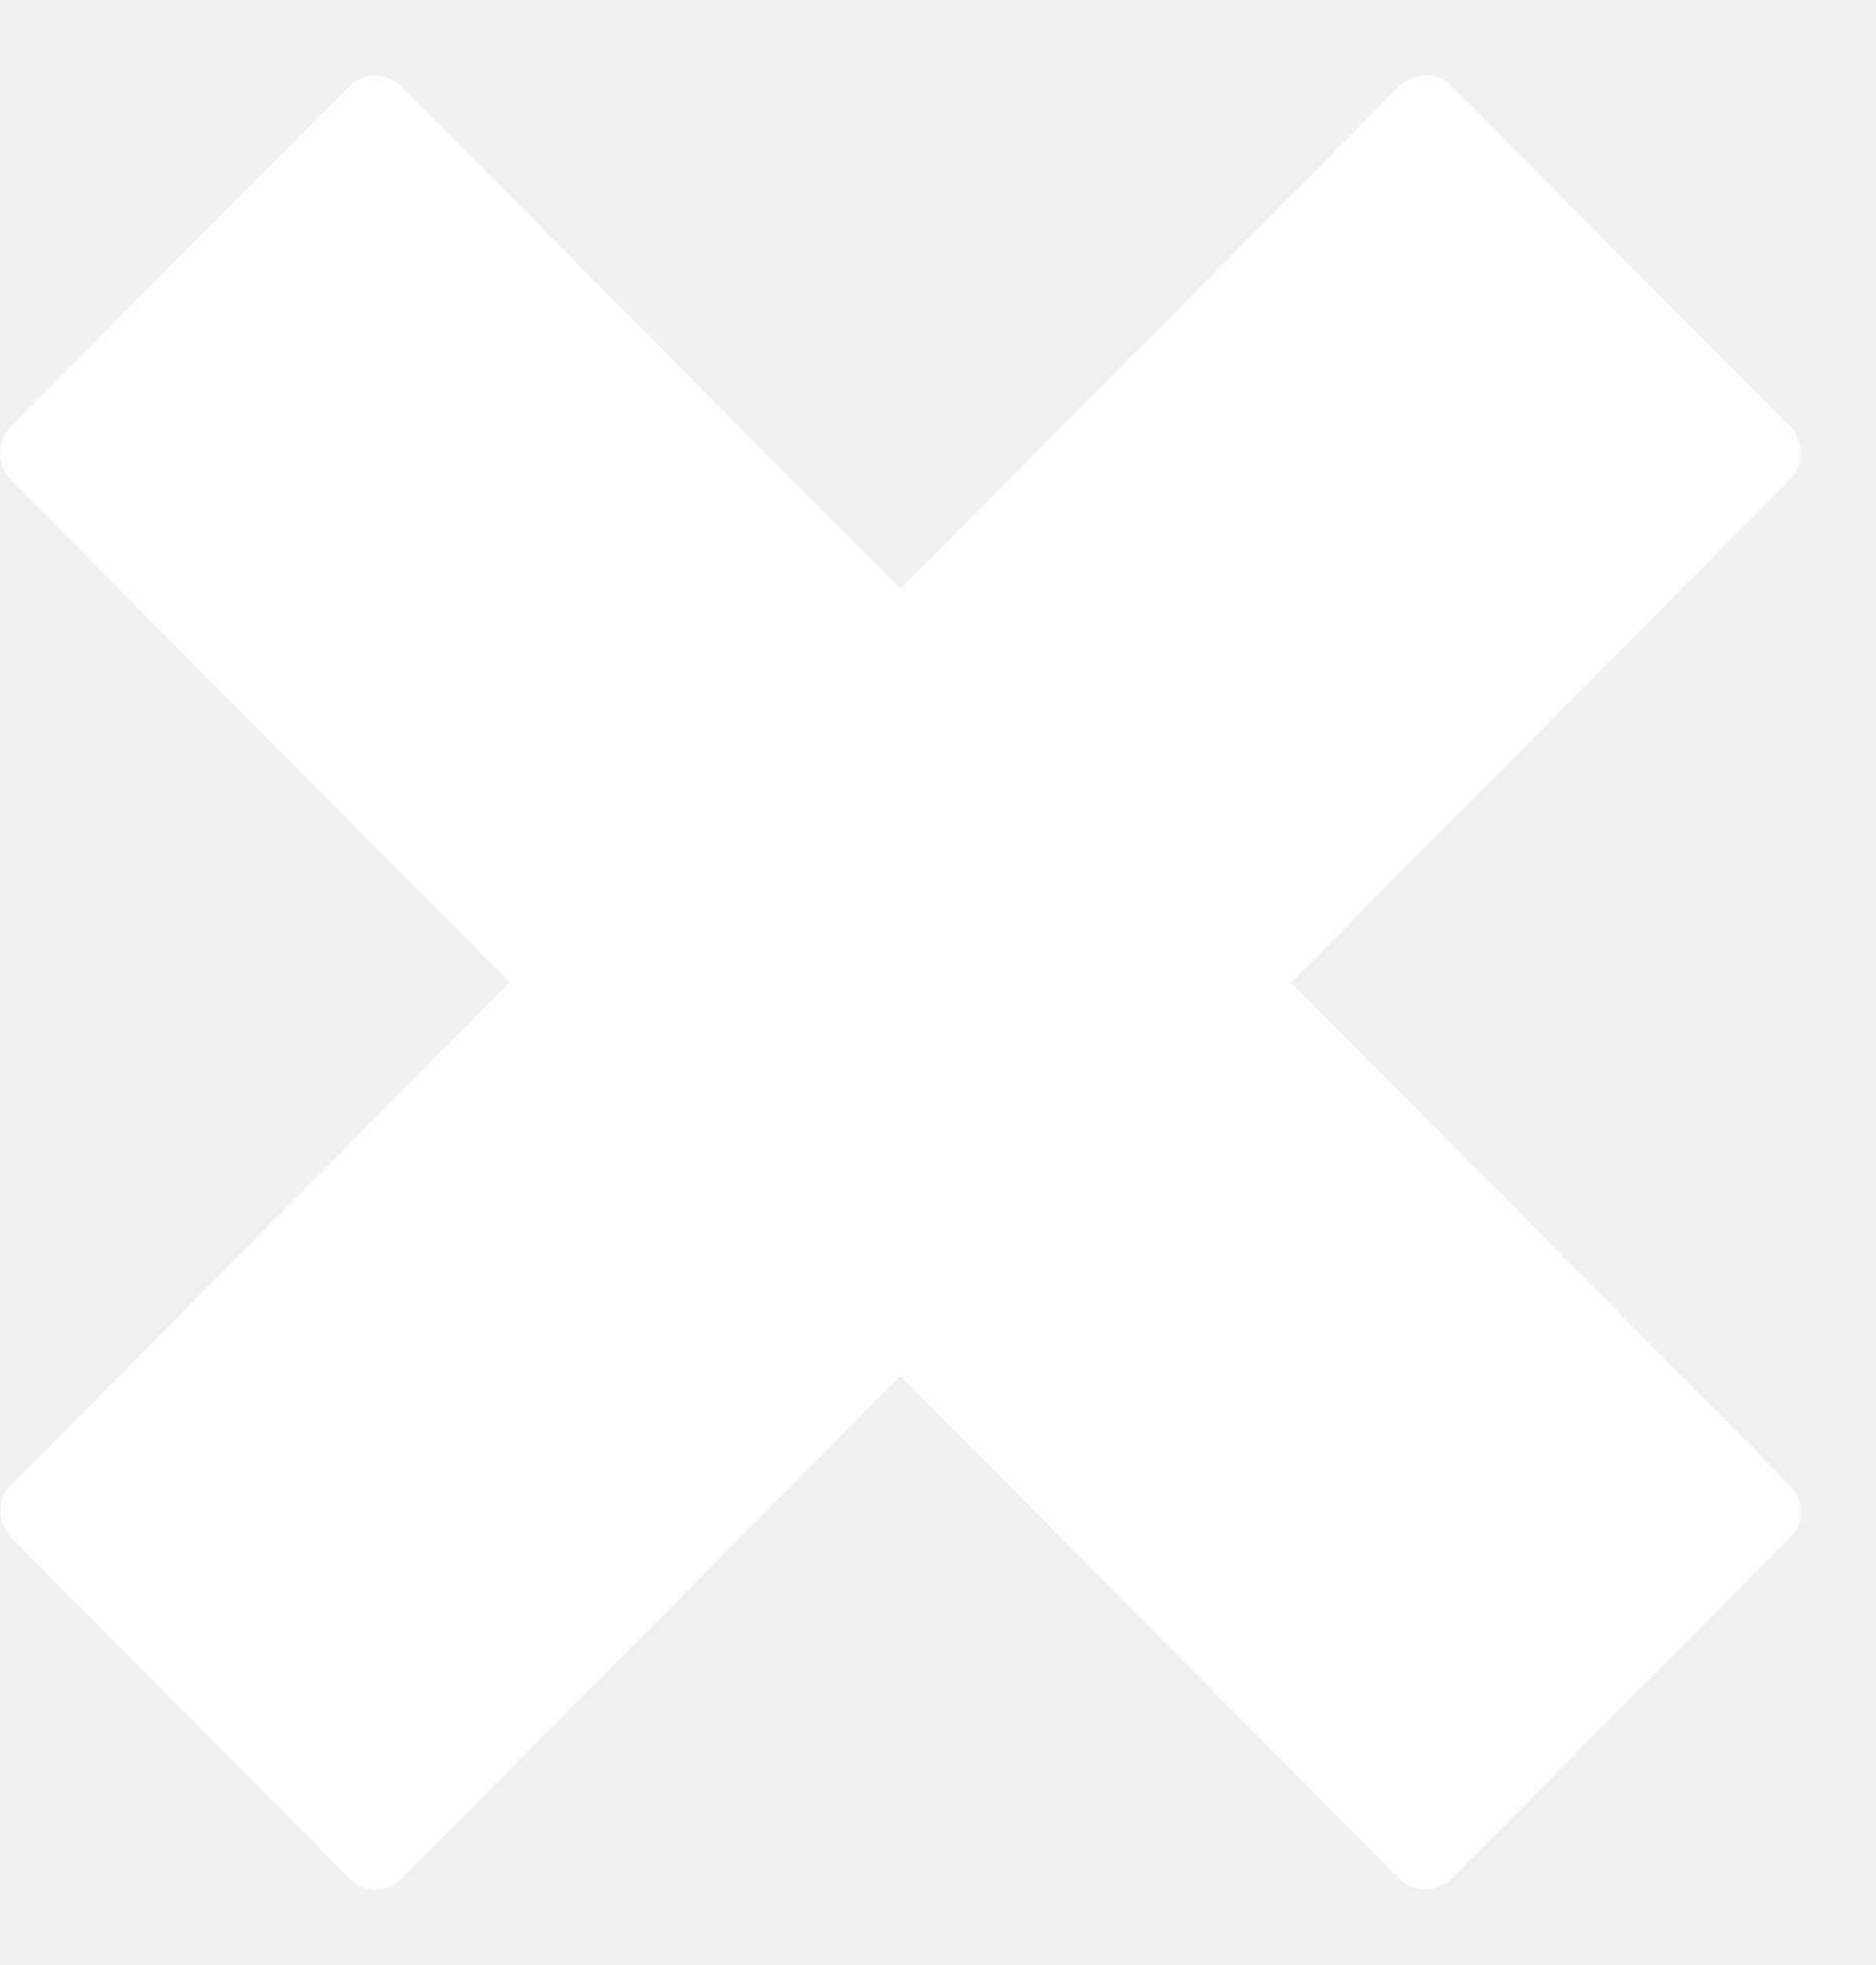
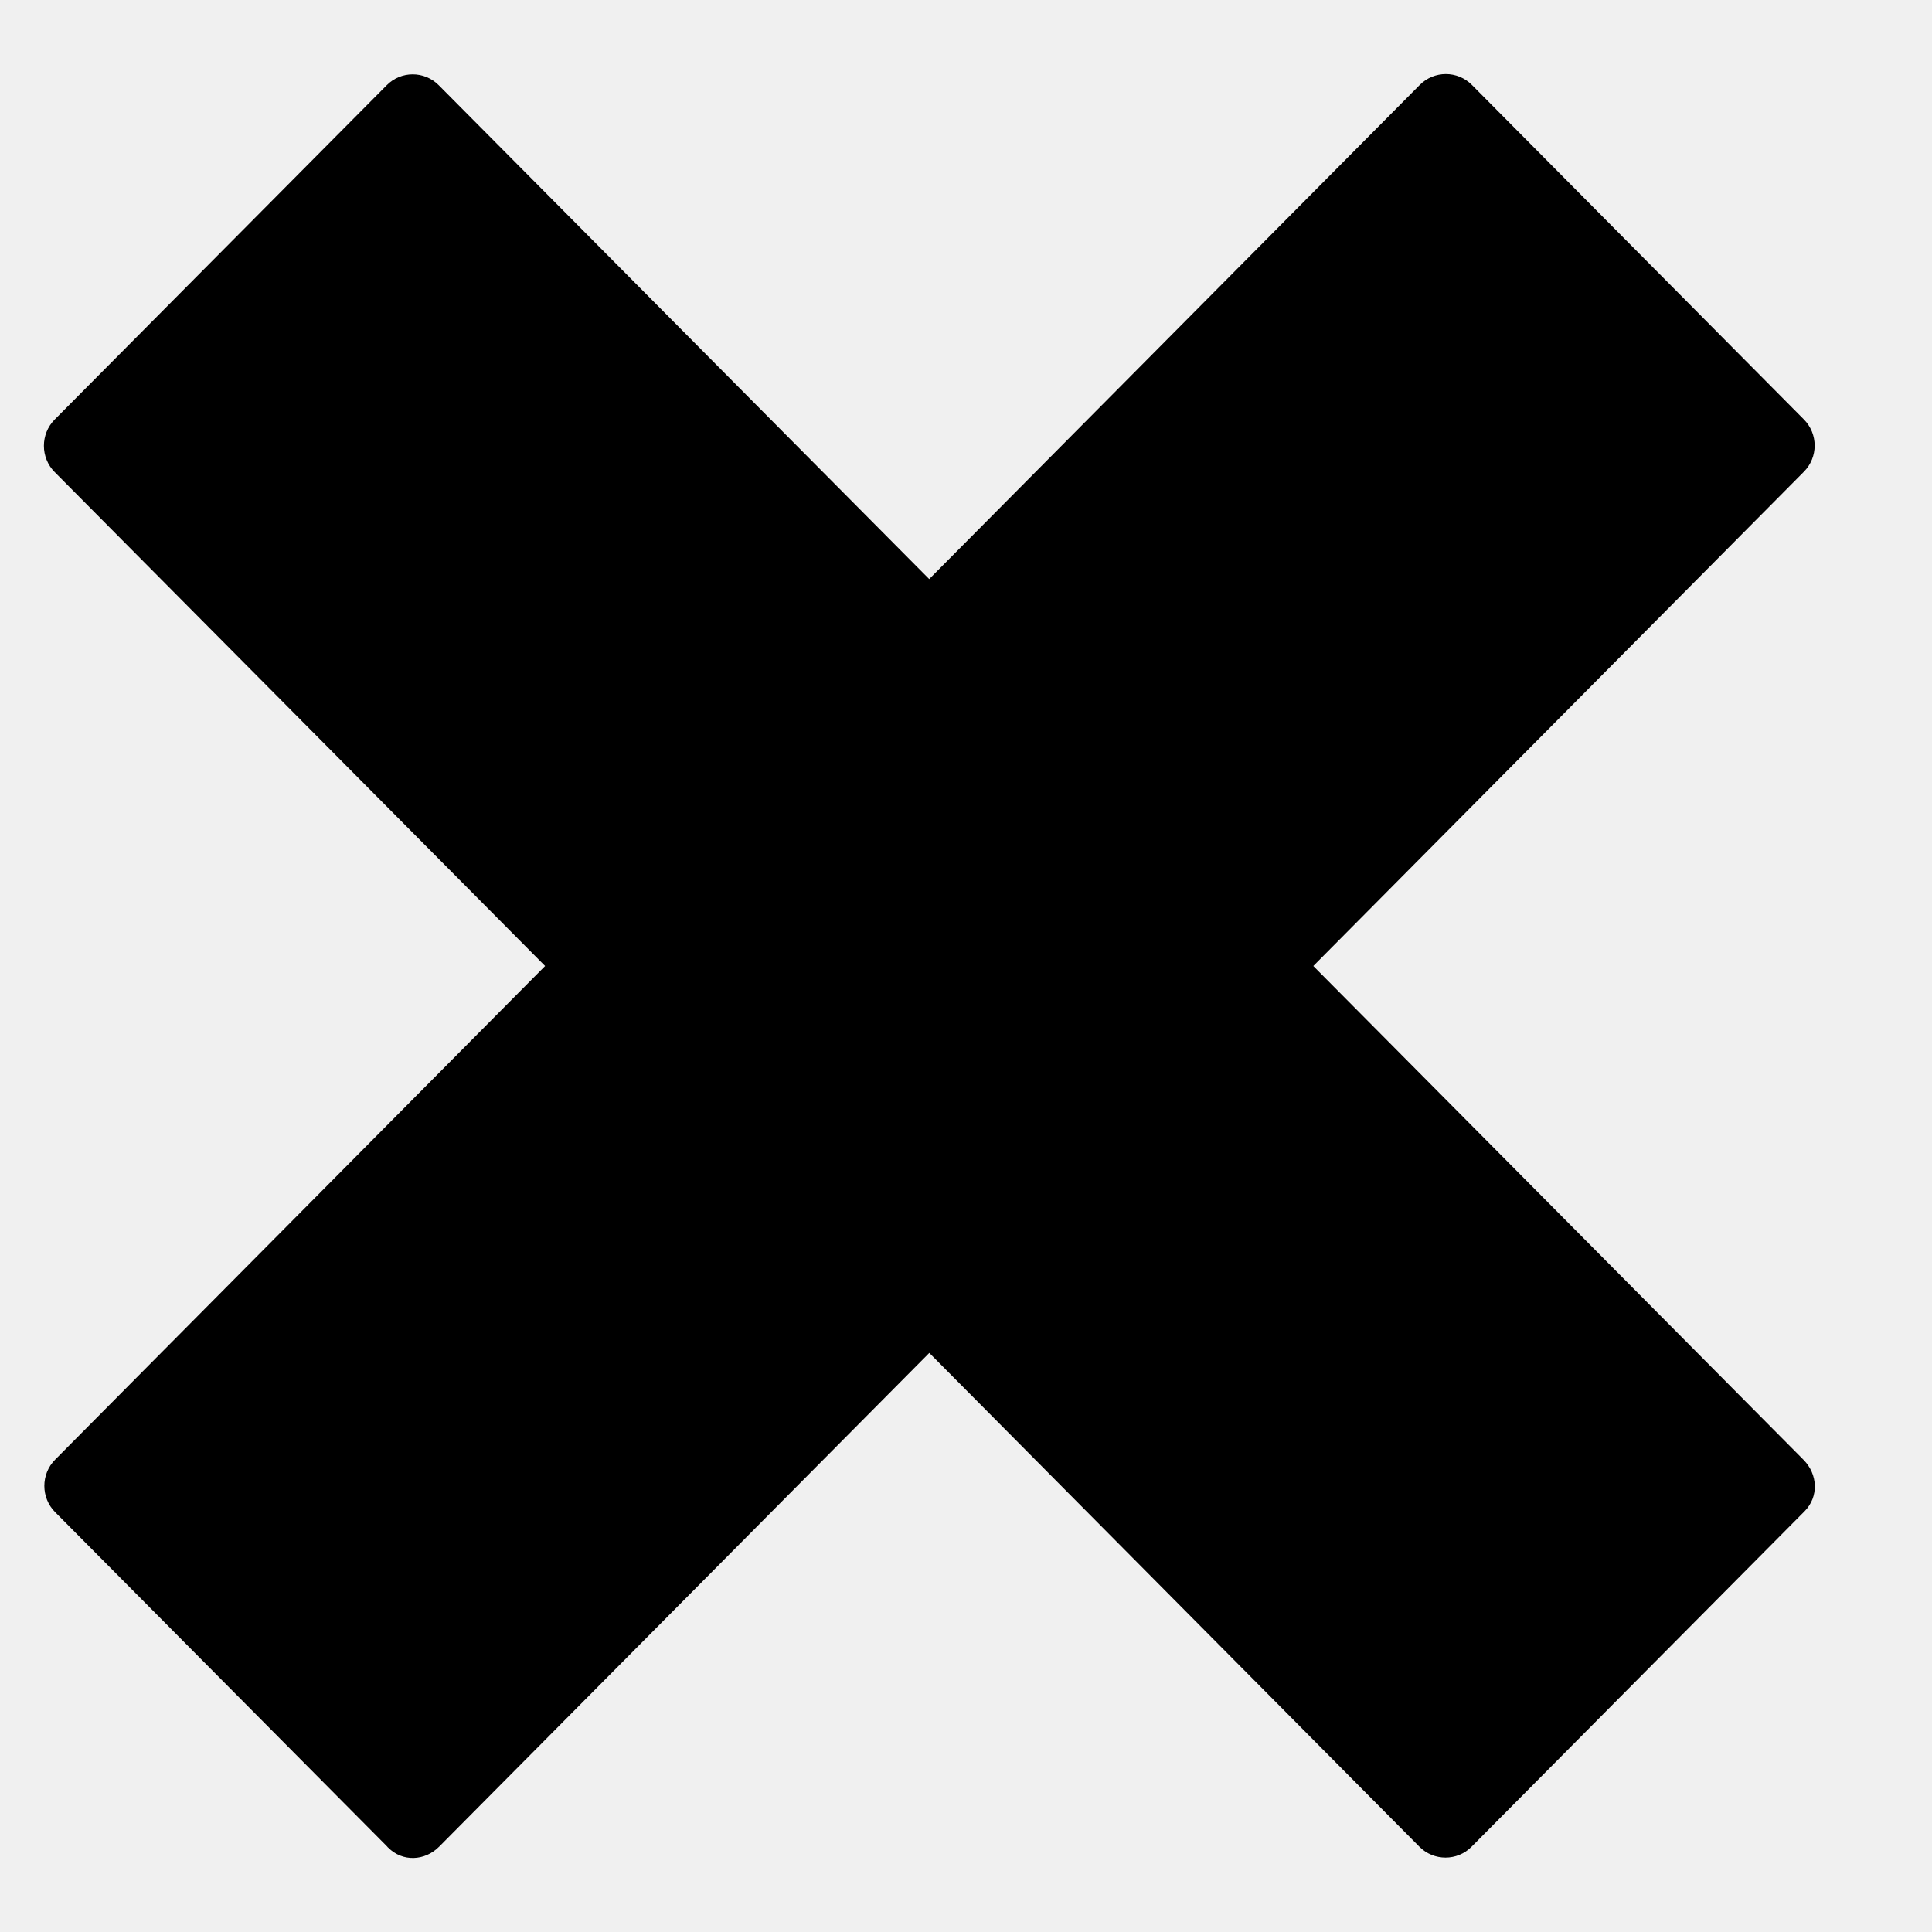
- <svg xmlns="http://www.w3.org/2000/svg" width="21px" height="22px" viewBox="0 0 21 22" version="1.1">
+ <svg xmlns="http://www.w3.org/2000/svg" width="7px" height="7px" viewBox="0 0 21 22" version="1.1">
  <defs />
-   <g id="Page-1" stroke="none" stroke-width="1" fill="none" fill-rule="evenodd">
-     <g id="teamawesome-timesheets-mobile-MENU" transform="translate(-340, -54)" fill="#FFFFFF" fill-rule="nonzero">
+   <g id="Page-1" stroke="none" stroke-width="1" fill="#000000" fill-rule="evenodd">
+     <g id="teamawesome-timesheets-mobile-MENU" transform="translate(-340, -54)" fill="#000000" fill-rule="nonzero">
      <g id="Header">
        <g id="remove-2" transform="translate(340, 54)">
          <g id="Filled_Icons_1_">
            <g id="Filled_Icons">
              <path d="M20.037,16.623 L14.455,11 L20.04,5.373 C20.205,5.208 20.205,4.94 20.04,4.775 L16.261,0.967 C16.097,0.802 15.831,0.802 15.667,0.967 L10.081,6.594 L4.497,0.971 C4.333,0.805 4.066,0.805 3.903,0.971 L0.123,4.777 C-0.041,4.942 -0.041,5.211 0.123,5.376 L5.707,11 L0.128,16.621 C-0.036,16.786 -0.036,17.054 0.128,17.219 L3.909,21.027 C3.913,21.032 3.916,21.037 3.92,21.039 C4.084,21.204 4.338,21.193 4.502,21.027 L10.082,15.406 L15.663,21.029 C15.827,21.194 16.094,21.194 16.257,21.029 L20.037,17.221 C20.042,17.217 20.047,17.213 20.049,17.209 C20.212,17.044 20.201,16.789 20.037,16.623 Z" id="Shape" />
            </g>
          </g>
        </g>
      </g>
    </g>
  </g>
</svg>
